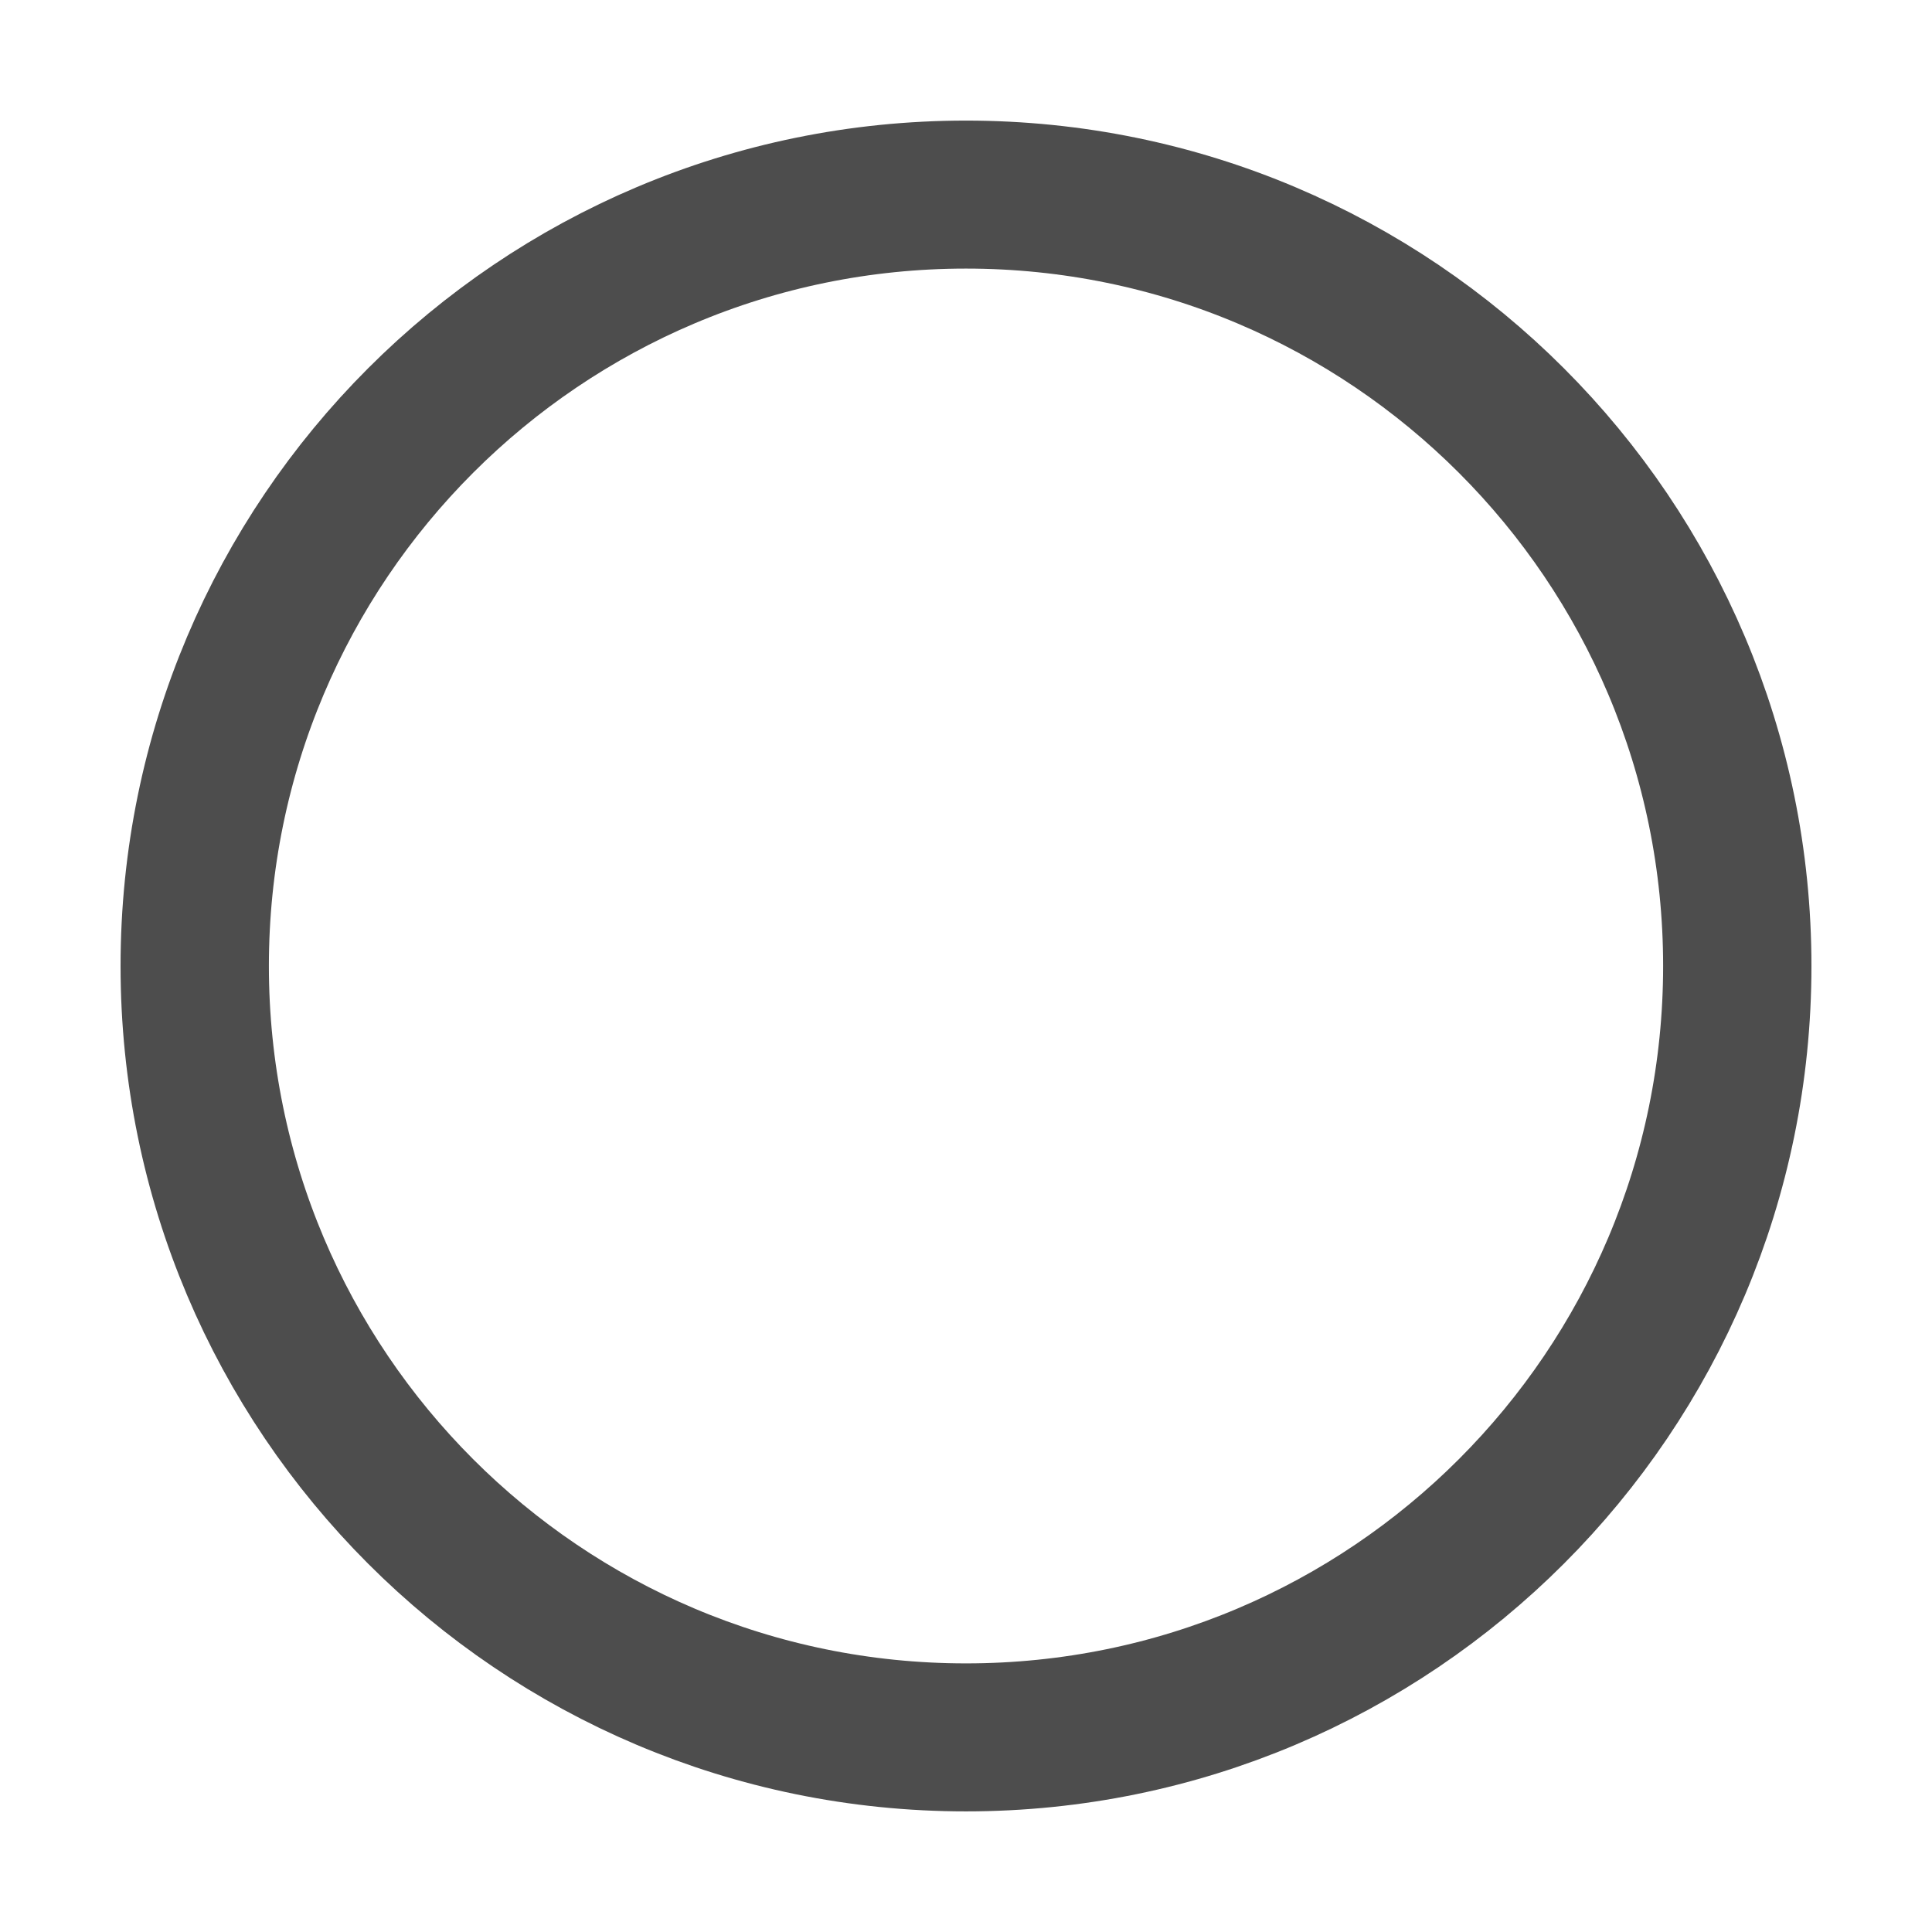
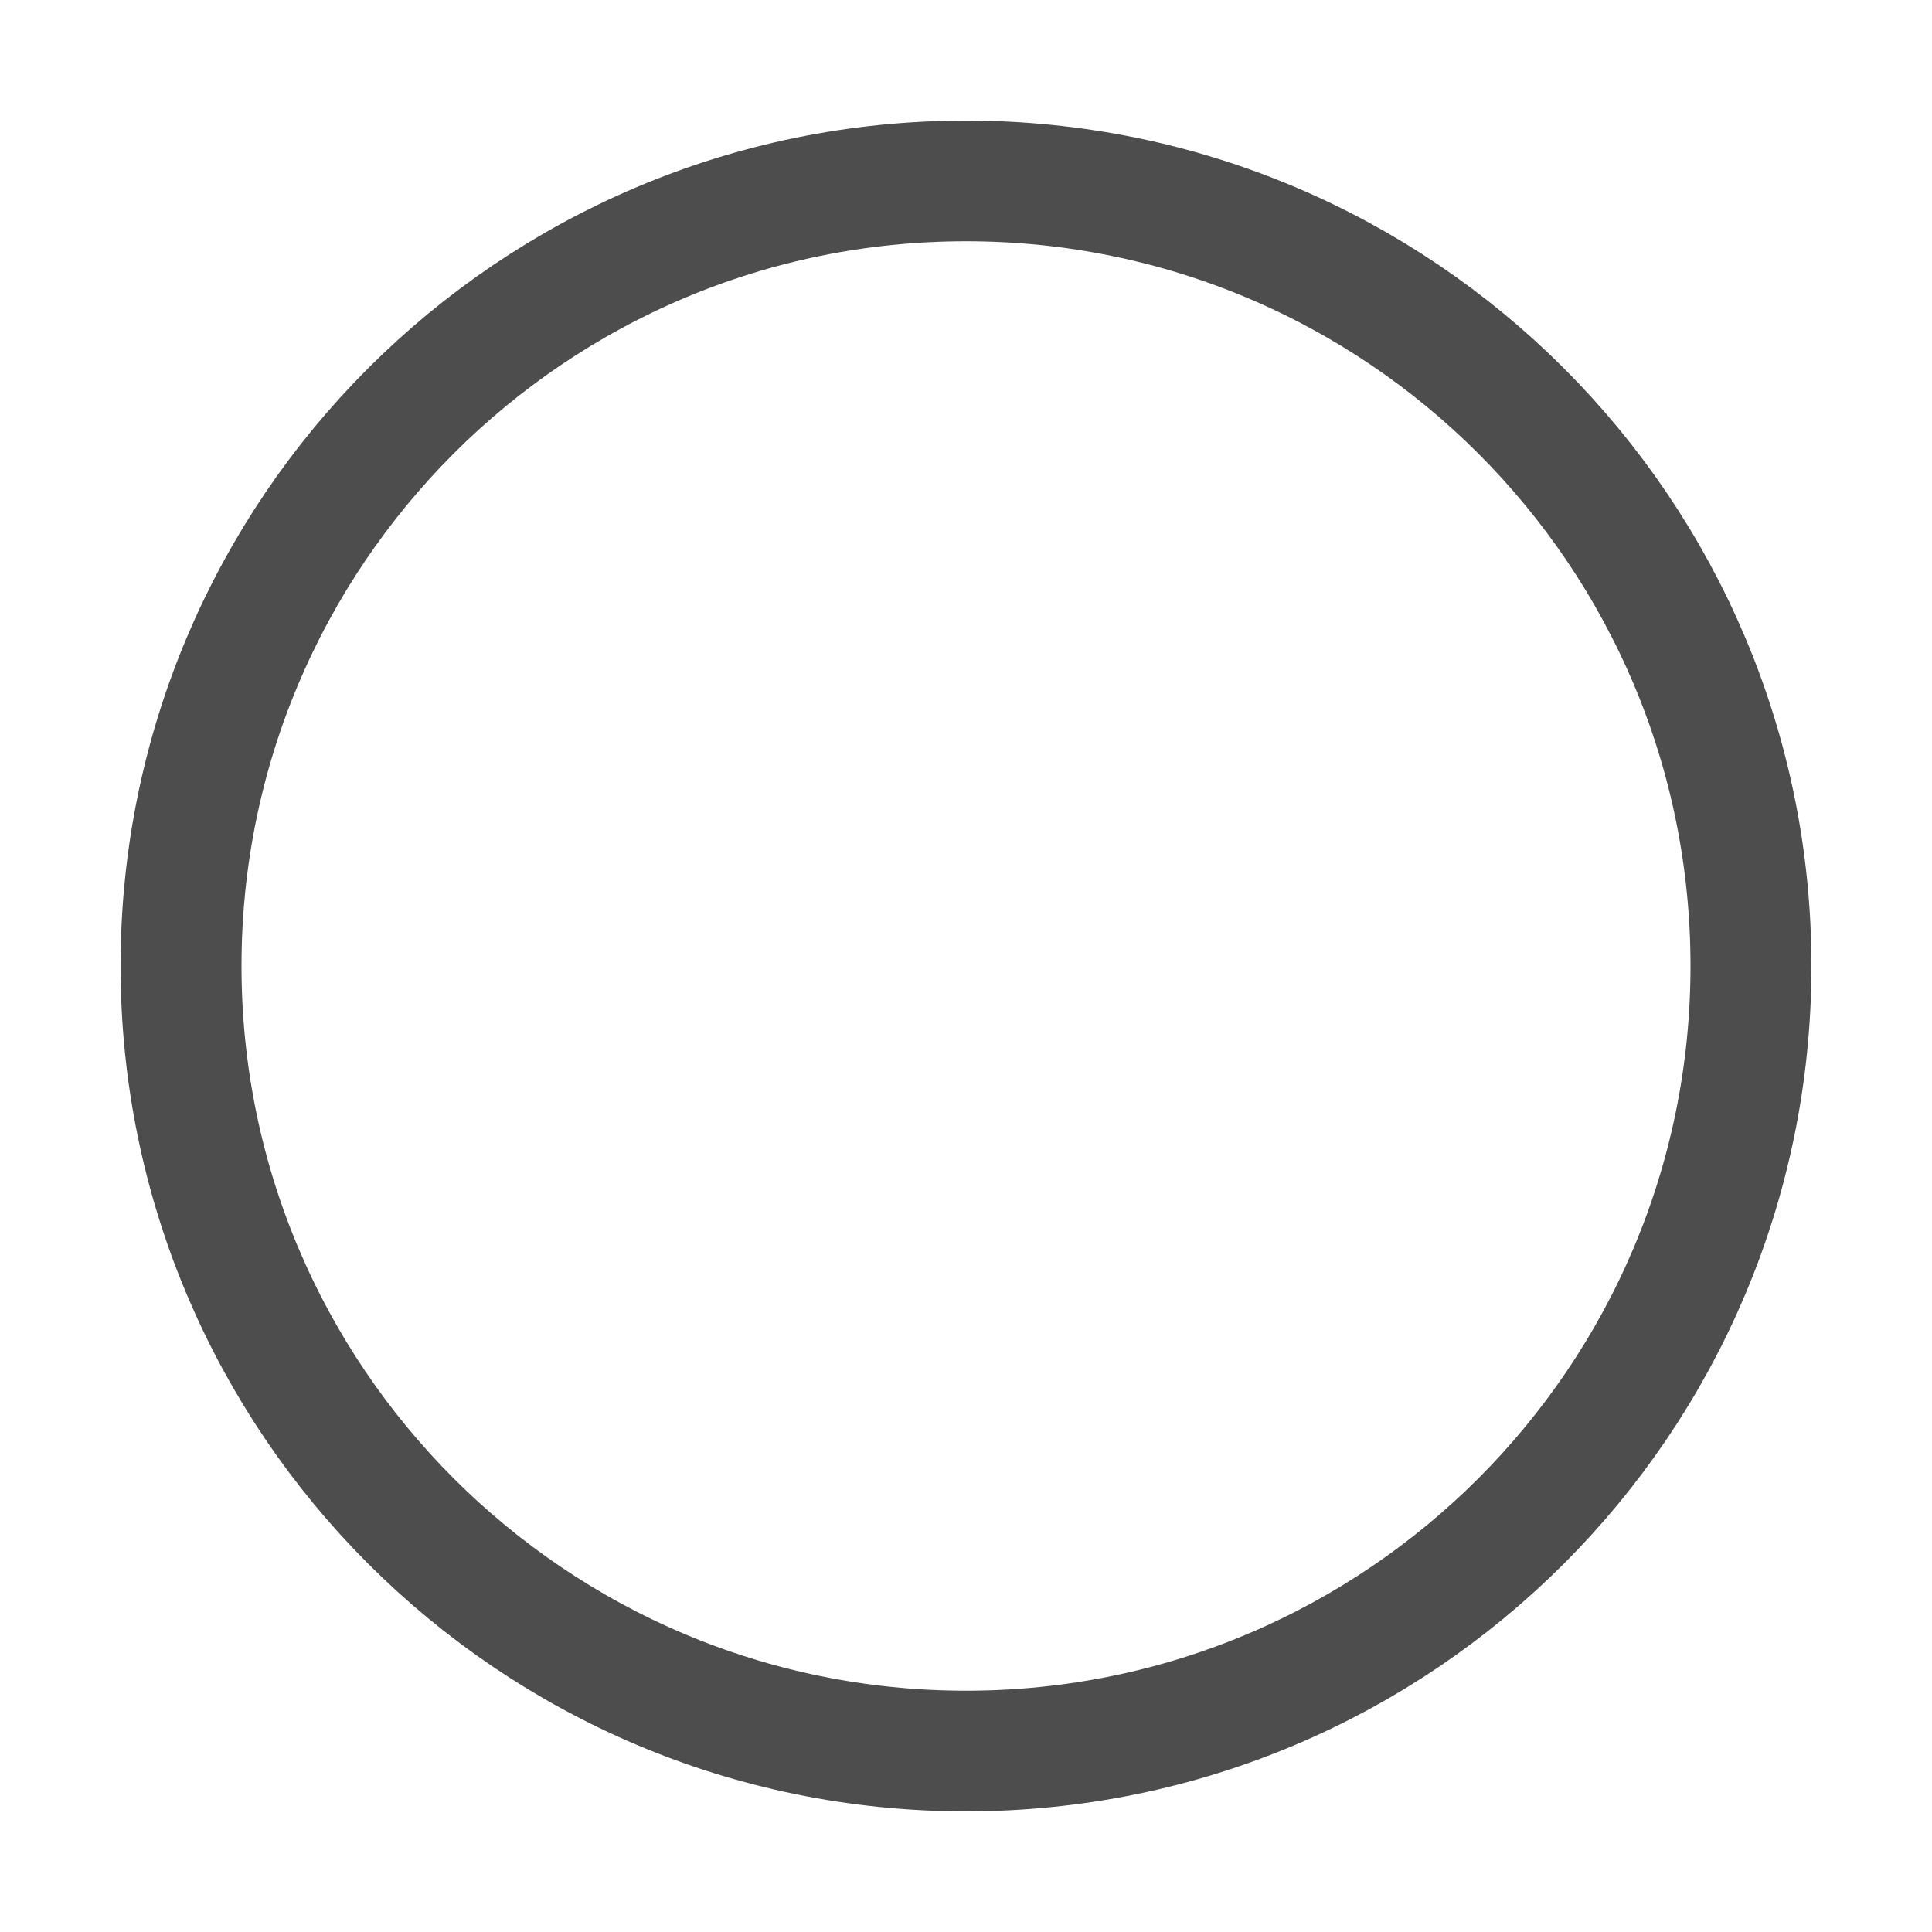
<svg xmlns="http://www.w3.org/2000/svg" xmlns:ns1="http://www.openswatchbook.org/uri/2009/osb" version="1.0" width="16pt" height="16pt" viewBox="0 0 16 16" preserveAspectRatio="xMidYMid meet" id="svg2">
  <defs id="defs2">
    <linearGradient id="Main">
      <stop style="stop-color:#000000;stop-opacity:1;" offset="0" id="stop2082" />
    </linearGradient>
    <linearGradient id="Red">
      <stop style="stop-color:#ff664d;stop-opacity:1;" offset="0" id="stop2533" />
    </linearGradient>
    <mask maskUnits="userSpaceOnUse" id="mask-powermask-path-effect3119">
      <path id="path3117" style="opacity:1;fill:#000000;stroke:none;stroke-width:0.265px;stroke-linecap:butt;stroke-linejoin:miter;stroke-opacity:1" d="m 10.251,66.995 -0.005,0.005 c -0.028,-0.007 -0.212,-0.04 -0.456,0.204 C 9.657,67.469 9.657,67.469 9.525,67.496 9.393,67.469 9.393,67.469 9.26,67.204 9.062,67.006 8.898,66.991 8.829,66.996 c -0.023,0.002 -0.036,0.006 -0.036,0.006 0,0 -0.062,0.203 0.203,0.467 0.265,0.132 0.265,0.132 0.291,0.265 -0.027,0.132 -0.027,0.132 -0.291,0.265 -0.245,0.245 -0.211,0.429 -0.204,0.456 l -0.005,0.005 c 0,0 0.005,2.65e-4 0.005,5.29e-4 1.736e-4,5.3e-4 0.001,0.006 0.001,0.006 l 0.005,-0.005 c 0.028,0.007 0.212,0.04 0.456,-0.204 0.132,-0.265 0.132,-0.265 0.265,-0.291 0.132,0.027 0.132,0.027 0.265,0.291 0.198,0.198 0.362,0.213 0.431,0.208 0.023,-0.002 0.036,-0.006 0.036,-0.006 0,0 0.062,-0.203 -0.203,-0.467 -0.265,-0.132 -0.265,-0.132 -0.291,-0.265 0.027,-0.132 0.027,-0.132 0.291,-0.265 0.245,-0.245 0.211,-0.429 0.204,-0.456 l 0.005,-0.005 c 0,0 -0.005,-7.94e-4 -0.005,-0.001 -1.47e-4,-5.29e-4 -10e-4,-0.005 -10e-4,-0.005 z" />
    </mask>
    <linearGradient id="Main-6">
      <stop style="stop-color:#4d4d4d;stop-opacity:1;" offset="0" id="stop2082-3" />
    </linearGradient>
    <linearGradient id="Green" gradientTransform="scale(3.779528)">
      <stop style="stop-color:#66ff7a;stop-opacity:1;" offset="0" id="stop2506" />
    </linearGradient>
    <mask maskUnits="userSpaceOnUse" id="mask-powermask-path-effect1741">
      <path id="path1739" style="font-variation-settings:normal;opacity:1;vector-effect:none;fill:#000000;fill-opacity:0.992;stroke:none;stroke-width:0.265;stroke-linecap:butt;stroke-linejoin:miter;stroke-miterlimit:4;stroke-dasharray:none;stroke-dashoffset:0;stroke-opacity:1;marker:none;paint-order:fill markers stroke;stop-color:#000000;stop-opacity:1" d="m 20.095,60.59 a 0.529,0.529 0 0 0 -0.516,0.529 0.529,0.529 0 0 0 0.529,0.529 0.529,0.529 0 0 0 0.529,-0.529 0.529,0.529 0 0 0 -0.529,-0.529 0.529,0.529 0 0 0 -0.013,0 z m -1.058,2.117 A 0.529,0.529 0 0 0 18.521,63.235 0.529,0.529 0 0 0 19.05,63.765 0.529,0.529 0 0 0 19.579,63.235 0.529,0.529 0 0 0 19.05,62.706 a 0.529,0.529 0 0 0 -0.013,0 z m 2.117,0 a 0.529,0.529 0 0 0 -0.516,0.529 0.529,0.529 0 0 0 0.529,0.529 0.529,0.529 0 0 0 0.529,-0.529 0.529,0.529 0 0 0 -0.529,-0.529 0.529,0.529 0 0 0 -0.013,0 z" />
    </mask>
    <mask maskUnits="userSpaceOnUse" id="mask-powermask-path-effect1389">
      <path id="path1387" style="font-variation-settings:normal;opacity:1;vector-effect:none;fill:#000000;fill-opacity:0.992;stroke:none;stroke-width:0.265;stroke-linecap:butt;stroke-linejoin:miter;stroke-miterlimit:4;stroke-dasharray:none;stroke-dashoffset:0;stroke-opacity:1;stop-color:#000000;stop-opacity:1" transform="matrix(3.779527,0,0,3.779527,-7,-7)" />
    </mask>
    <linearGradient id="Blue" gradientTransform="matrix(0.2645833,0,0,0.2645833,-13.80713,103.4817)">
      <stop style="stop-color:#55c3ff;stop-opacity:1;" offset="0" id="stop2484" />
    </linearGradient>
    <linearGradient id="Main-3" ns1:paint="solid">
      <stop style="stop-color:#4d4d4d;stop-opacity:1;" offset="0" id="stop2082-8" />
    </linearGradient>
    <linearGradient id="Orange" ns1:paint="solid">
      <stop style="stop-color:#fdb433;stop-opacity:1;" offset="0" id="stop2584" />
    </linearGradient>
    <mask maskUnits="userSpaceOnUse" id="mask-powermask-path-effect1105">
      <path id="path1103" style="opacity:1;fill:#000000;stroke:none;stroke-width:0.265px;stroke-linecap:butt;stroke-linejoin:miter;stroke-opacity:1" />
    </mask>
    <linearGradient id="Orange-2">
      <stop style="stop-color:#4d4d4d;stop-opacity:1;" offset="0" id="stop2584-0" />
    </linearGradient>
  </defs>
  <g id="object" style="display:inline" transform="matrix(3.779528,0,0,3.77117,-148,-187.5843)">
-     <ellipse style="fill:none;stroke:#4d4d4d;stroke-width:0.325;stroke-dasharray:none;stroke-opacity:1" id="path1" cx="41.275" cy="51.863" rx="1.69" ry="1.694" />
+     <ellipse style="fill:none;stroke:#4d4d4d;stroke-width:0.265;stroke-dasharray:none;stroke-opacity:1" id="path1" cx="41.275" cy="51.863" rx="1.72" ry="1.724" />
  </g>
</svg>
